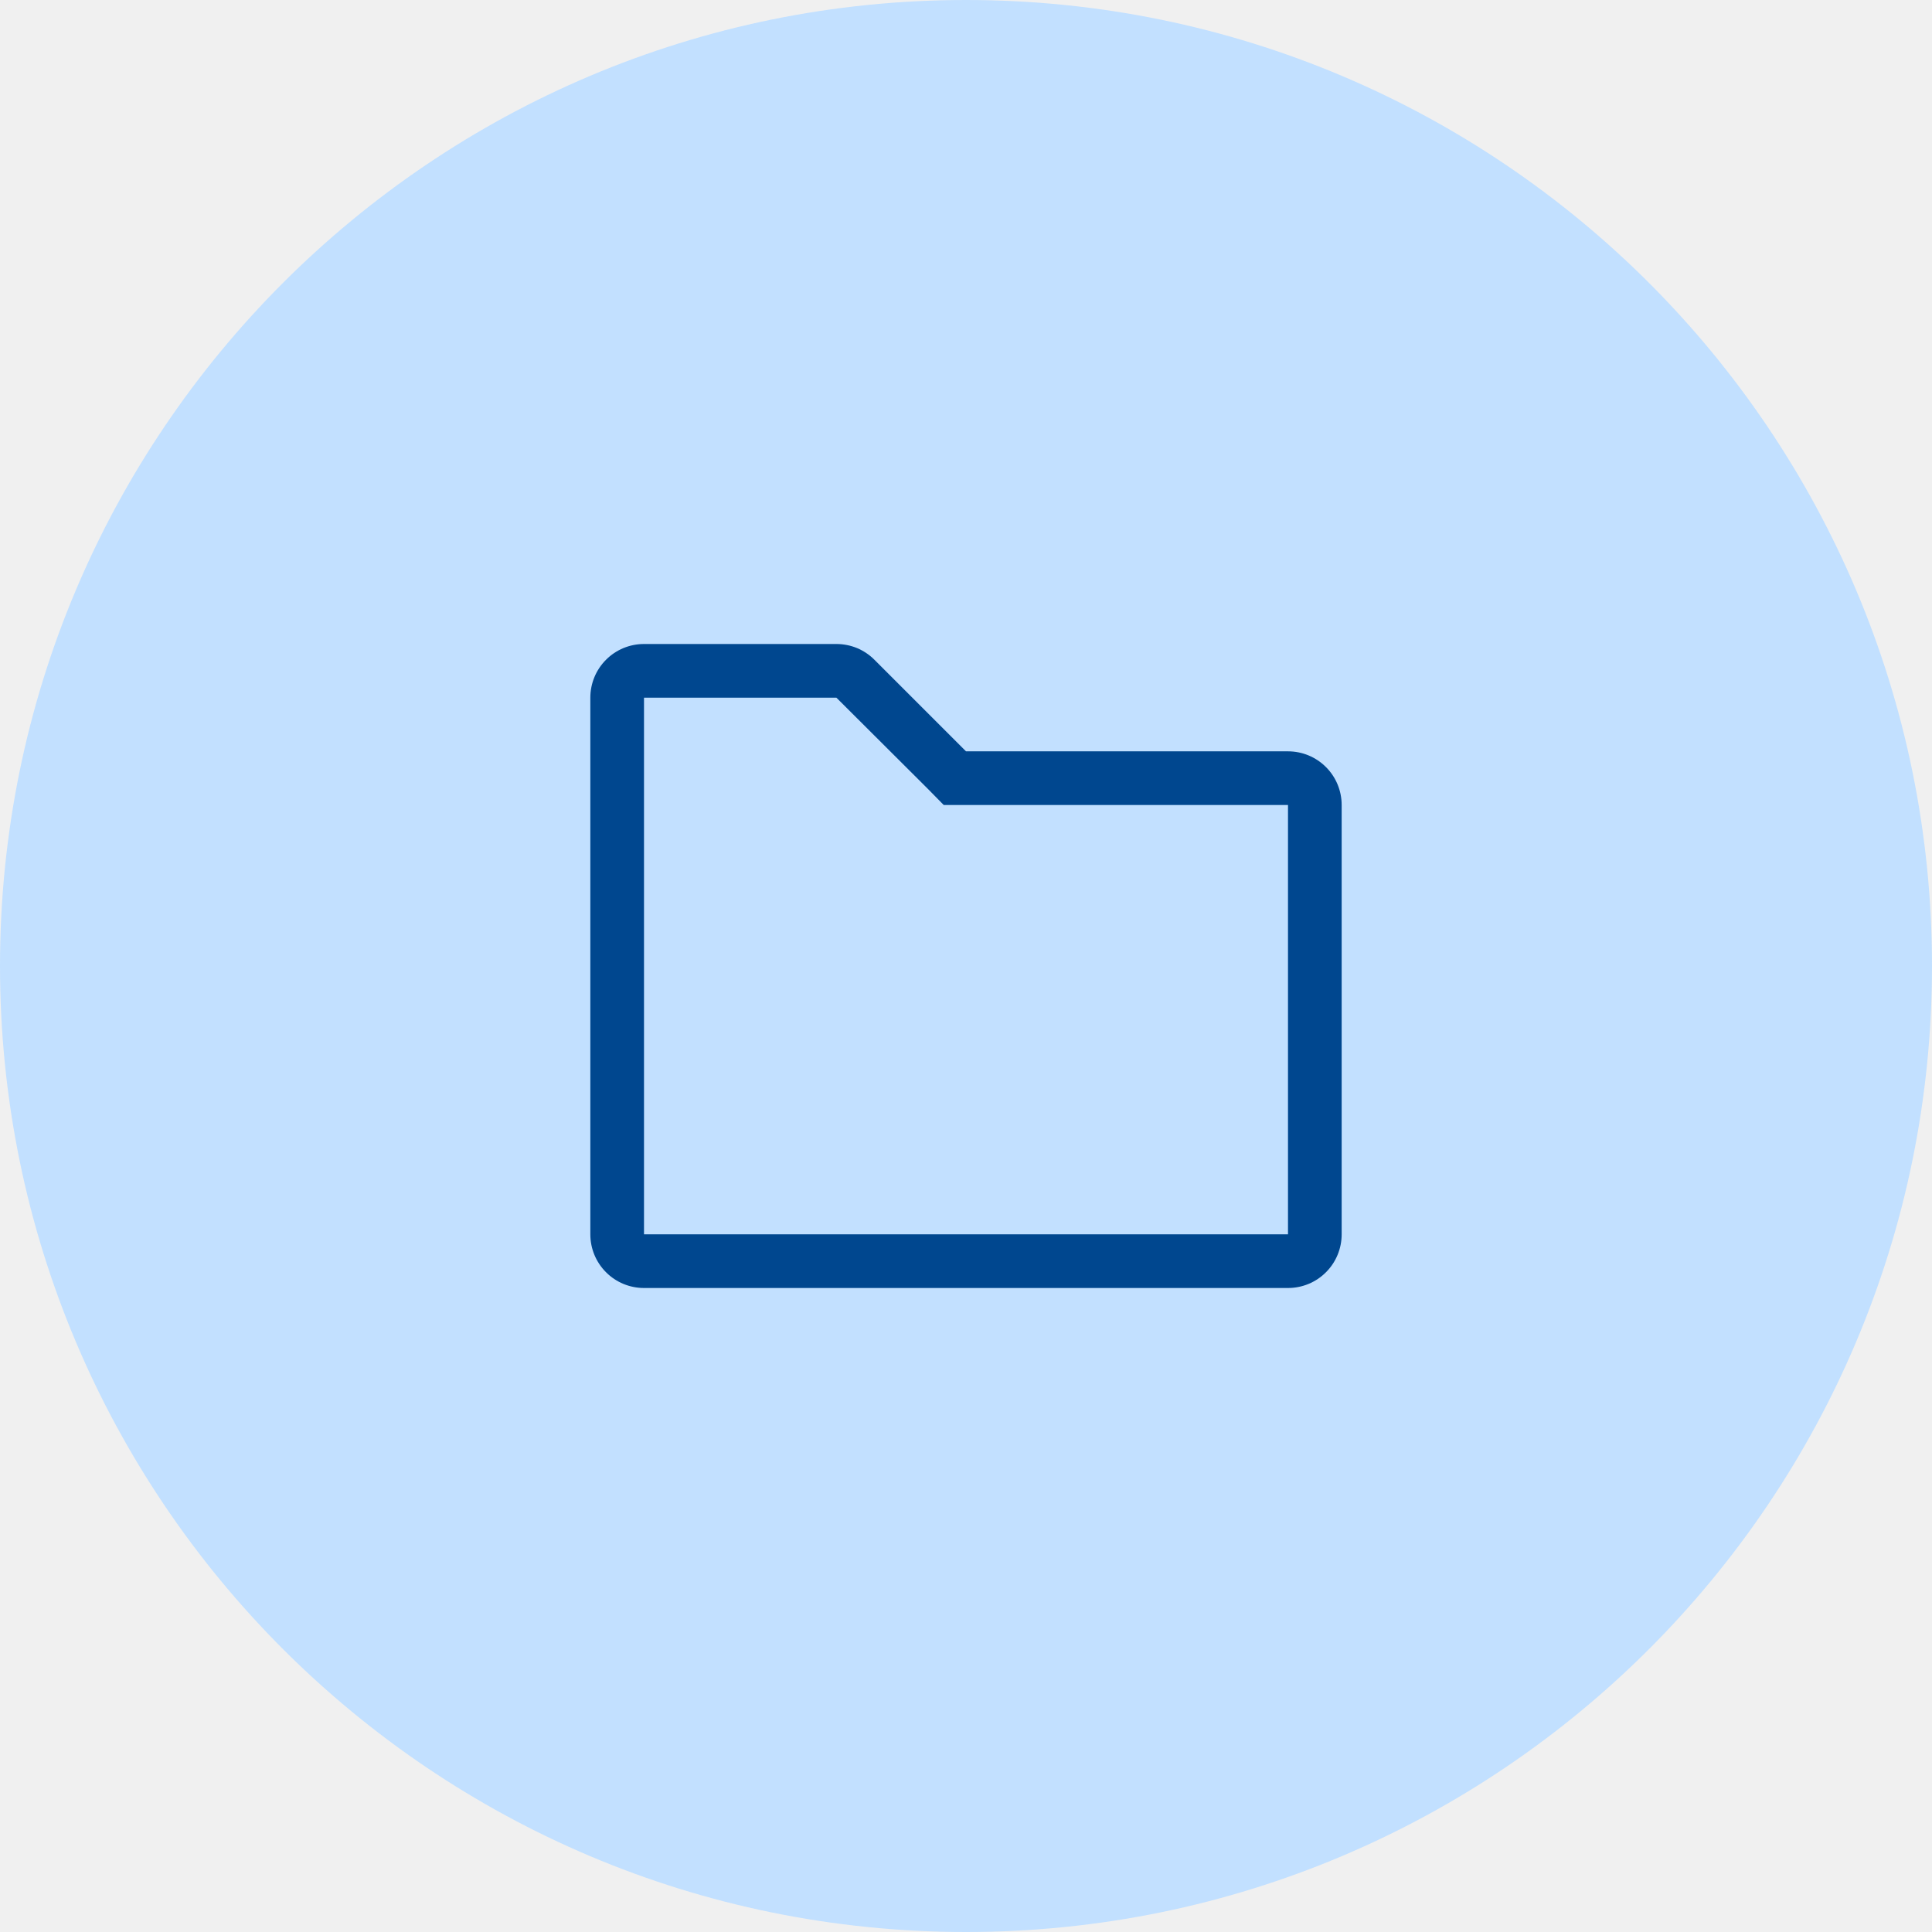
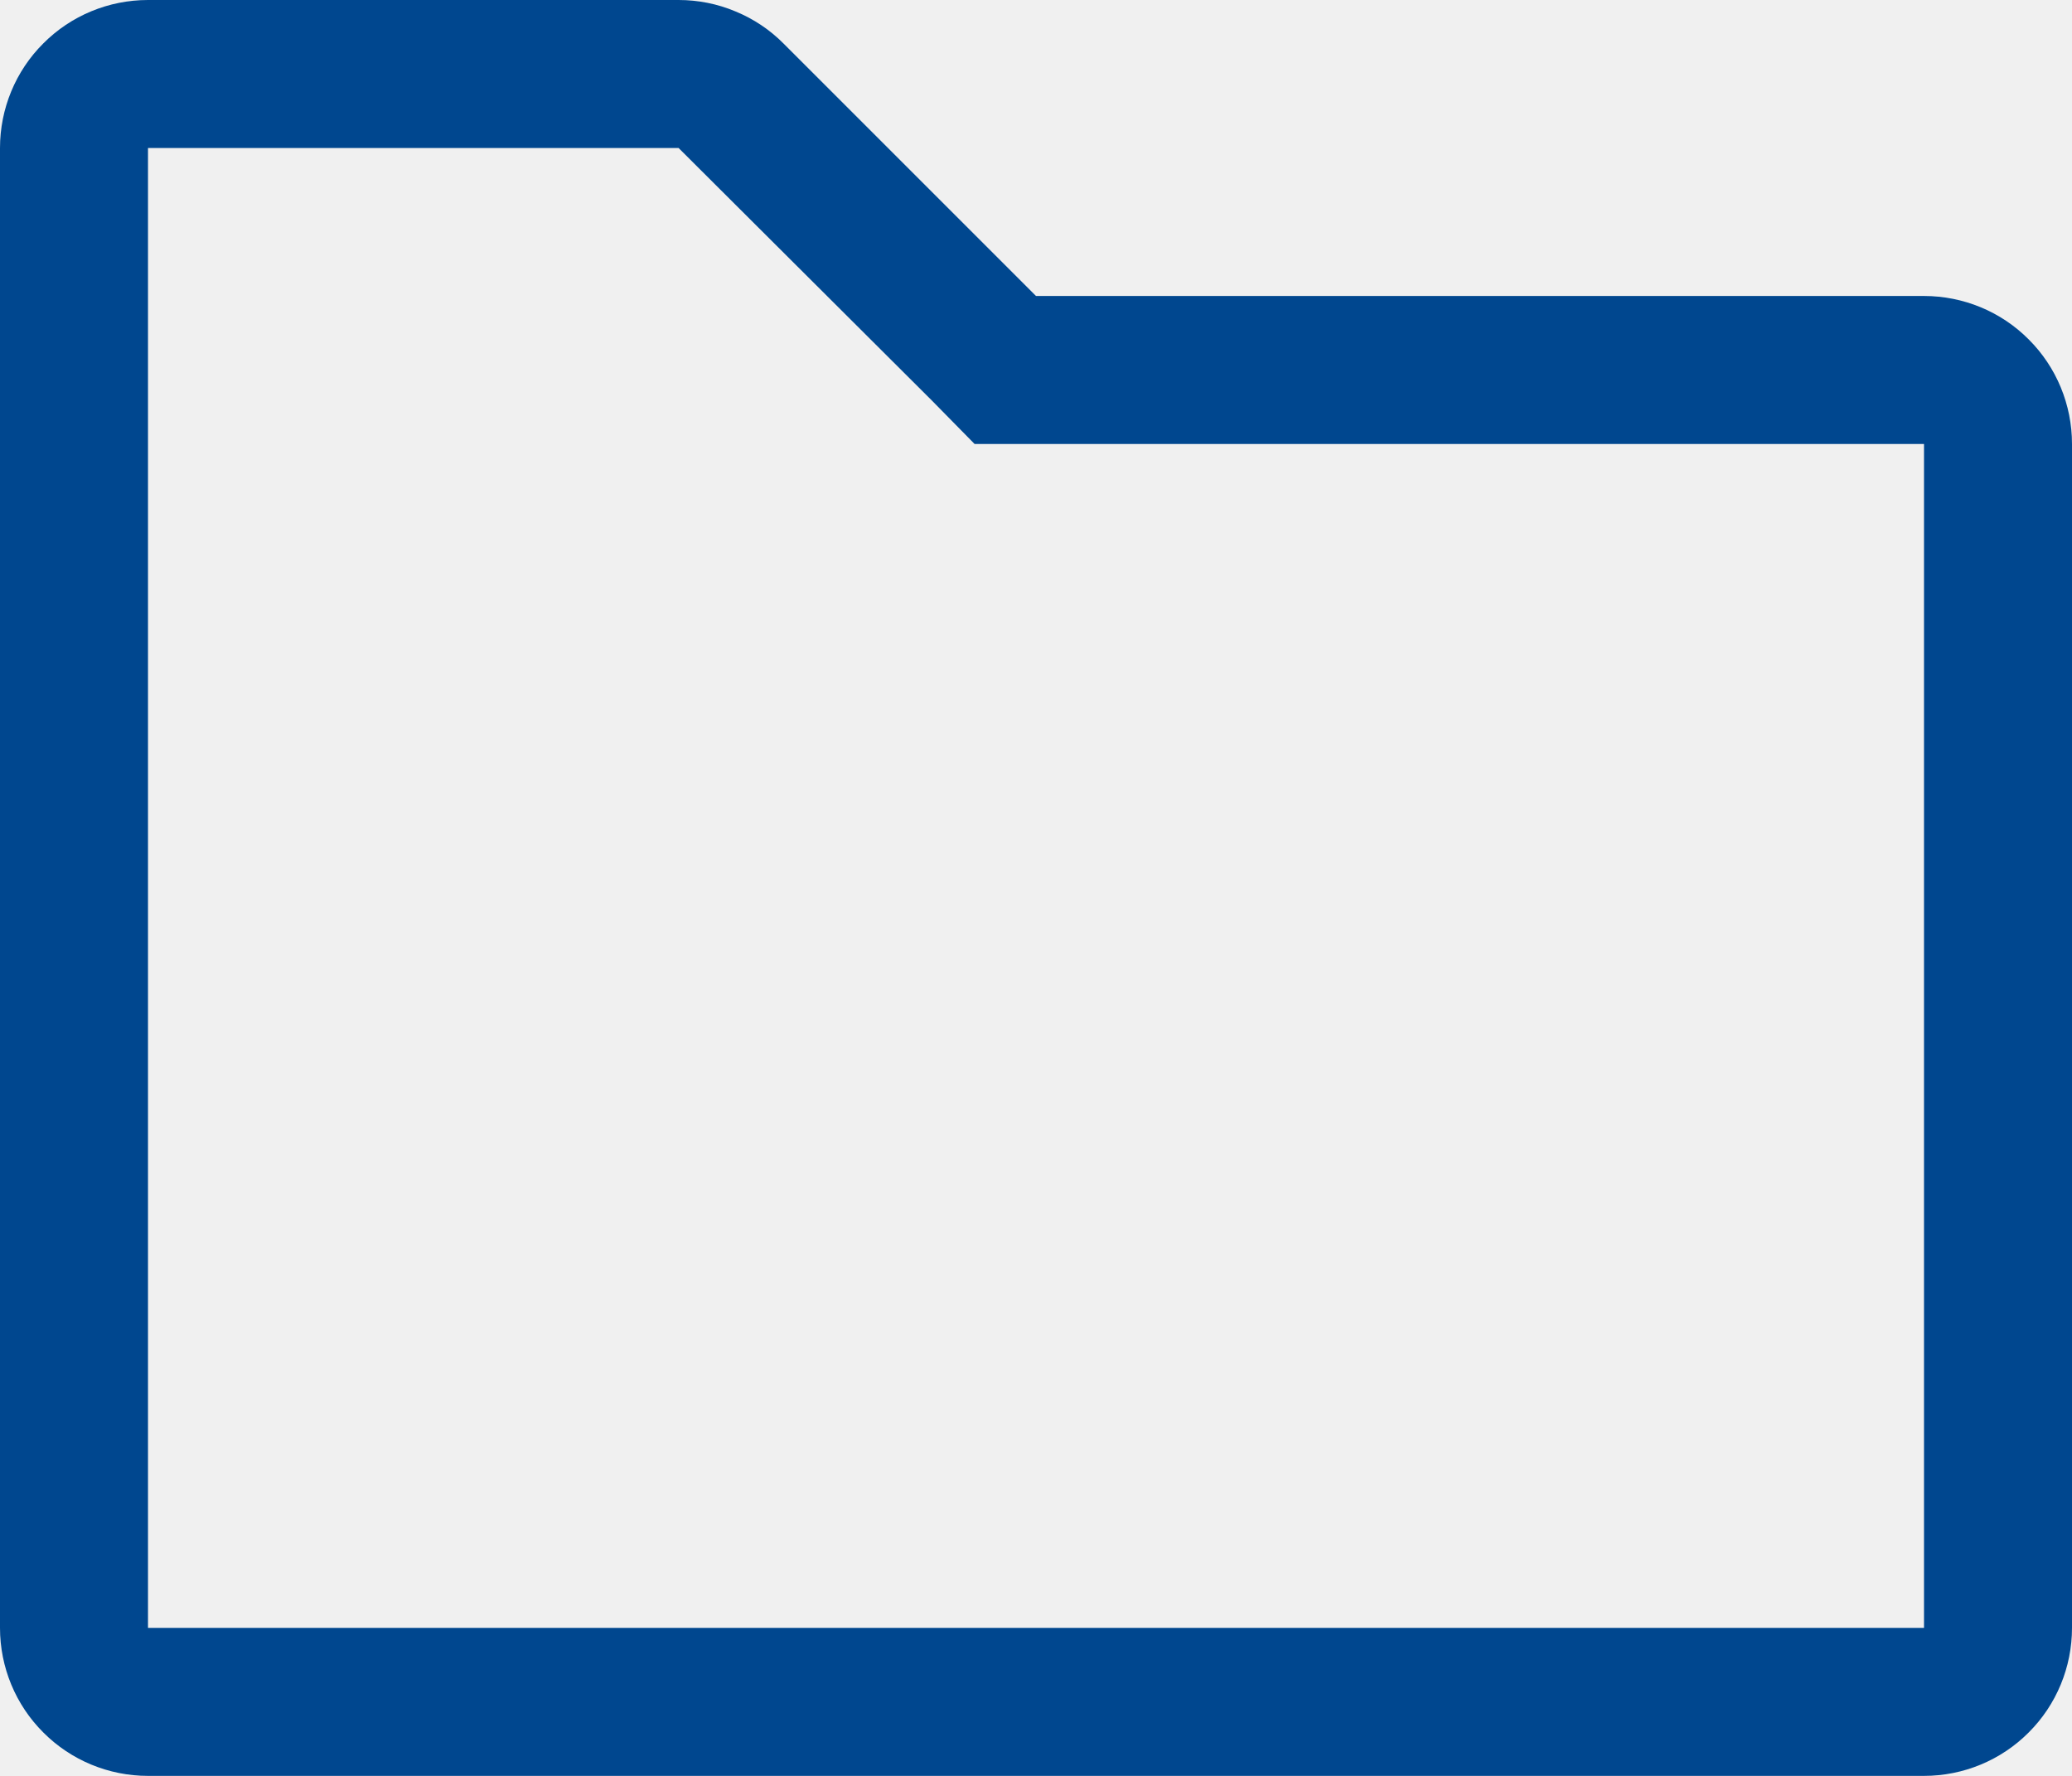
- <svg xmlns="http://www.w3.org/2000/svg" width="36" height="36" viewBox="0 0 36 36" fill="none">
-   <circle cx="18" cy="18" r="18" fill="#C2E0FF" />
-   <rect width="16" height="16" transform="translate(10 10)" fill="white" style="mix-blend-mode:multiply" />
-   <path d="M15.585 13L17.295 14.705L17.585 15H24V23H12V13H15.585ZM15.585 12H12C11.735 12 11.48 12.105 11.293 12.293C11.105 12.48 11 12.735 11 13V23C11 23.265 11.105 23.52 11.293 23.707C11.48 23.895 11.735 24 12 24H24C24.265 24 24.52 23.895 24.707 23.707C24.895 23.52 25 23.265 25 23V15C25 14.735 24.895 14.48 24.707 14.293C24.52 14.105 24.265 14 24 14H18L16.295 12.295C16.202 12.201 16.091 12.127 15.97 12.076C15.848 12.026 15.717 12 15.585 12Z" fill="#00478F" />
+ <svg xmlns="http://www.w3.org/2000/svg" width="14" height="12" viewBox="0 0 14 12" fill="none">
+   <path d="M4.585 1L6.295 2.705L6.585 3H13V11H1V1H4.585ZM4.585 3.13967e-07H1C0.735 3.13967e-07 0.48 0.105 0.293 0.293C0.105 0.48 0 0.735 0 1V11C0 11.265 0.105 11.52 0.293 11.707C0.48 11.895 0.735 12 1 12H13C13.265 12 13.52 11.895 13.707 11.707C13.895 11.52 14 11.265 14 11V3C14 2.735 13.895 2.48 13.707 2.293C13.52 2.105 13.265 2 13 2H7L5.295 0.295C5.202 0.201 5.091 0.127 4.969 0.077C4.848 0.026 4.717 -0 4.585 3.13967e-07Z" fill="#00478F" />
</svg>
